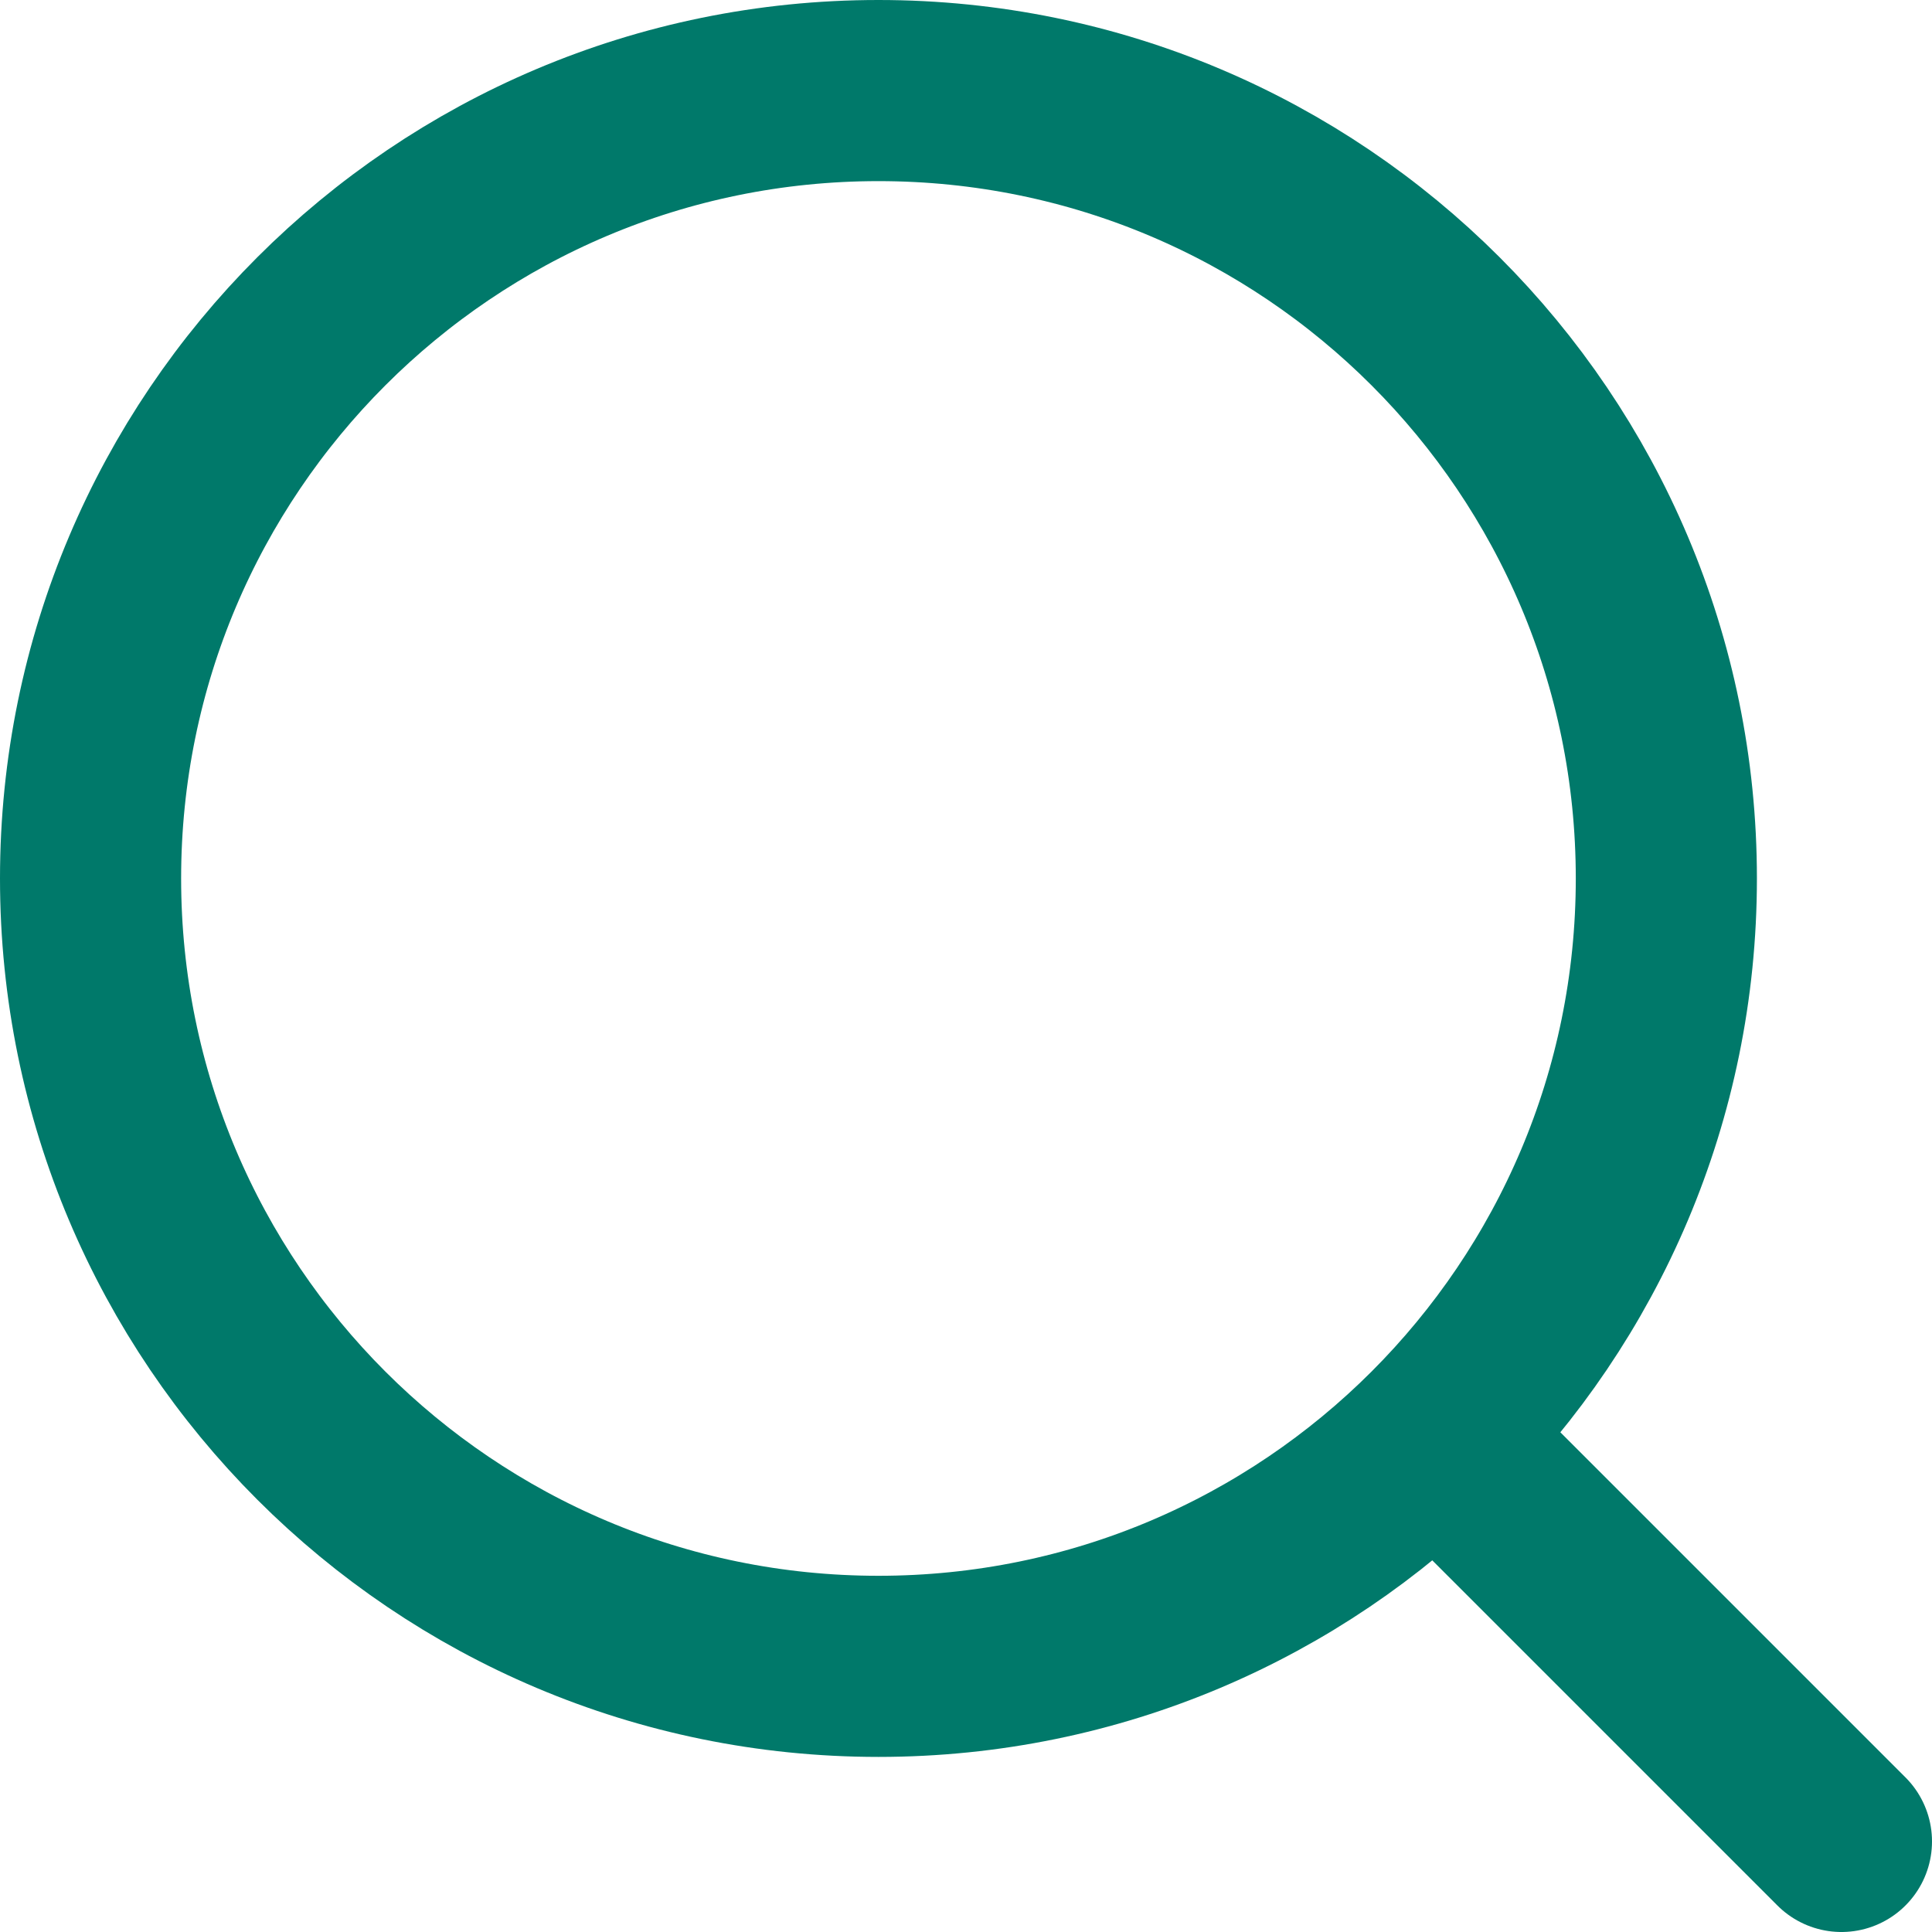
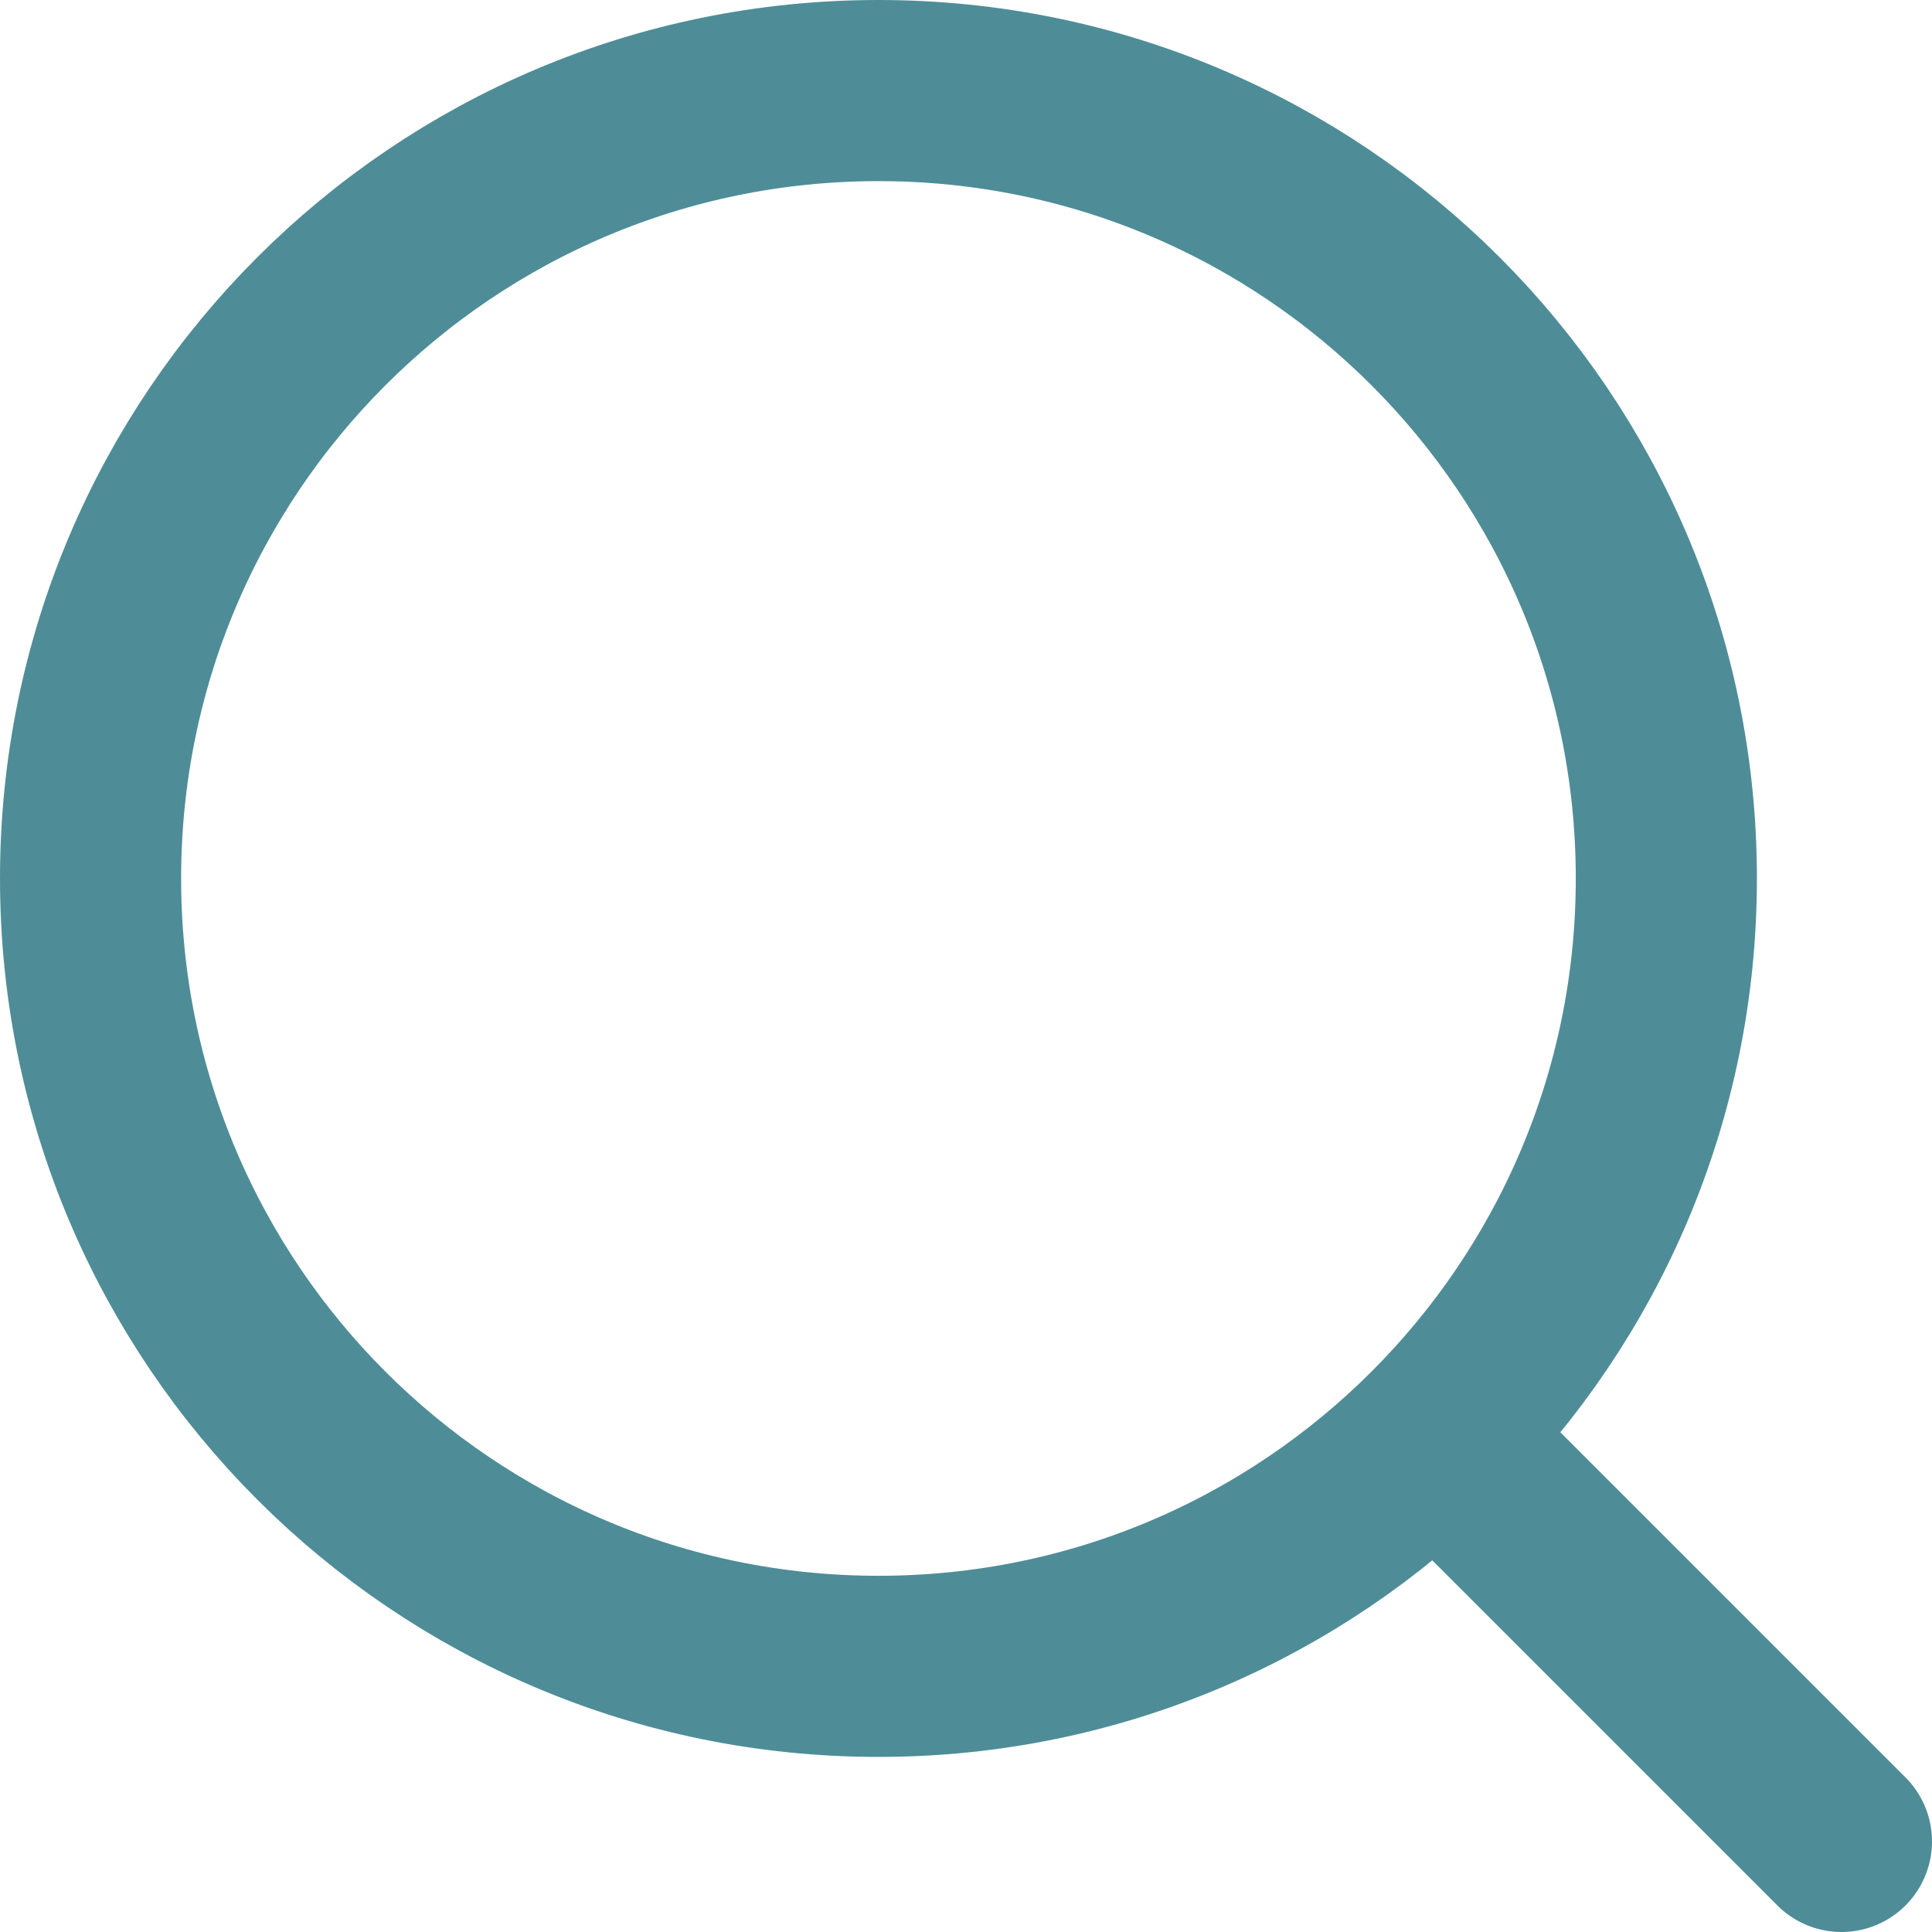
<svg xmlns="http://www.w3.org/2000/svg" preserveAspectRatio="none" overflow="visible" style="display: block;" width="16" height="16" viewBox="0 0 16 16" fill="none">
  <g id="Search">
-     <path id="Vector" d="M11.988 11.988L15.25 15.25M13.8 7.275C13.8 3.671 10.879 0.75 7.275 0.75C3.671 0.75 0.75 3.671 0.75 7.275C0.75 10.879 3.671 13.8 7.275 13.8C10.879 13.8 13.8 10.879 13.8 7.275Z" stroke-width="1.5" stroke-linecap="round" stroke-linejoin="round" stroke="#00796A" />
+     <path id="Vector" d="M11.988 11.988L15.25 15.25M13.8 7.275C13.8 3.671 10.879 0.75 7.275 0.75C3.671 0.75 0.75 3.671 0.75 7.275C0.75 10.879 3.671 13.8 7.275 13.8C10.879 13.8 13.8 10.879 13.8 7.275Z" stroke-width="1.5" stroke-linecap="round" stroke-linejoin="round" stroke="#4e8d97" />
  </g>
</svg>
